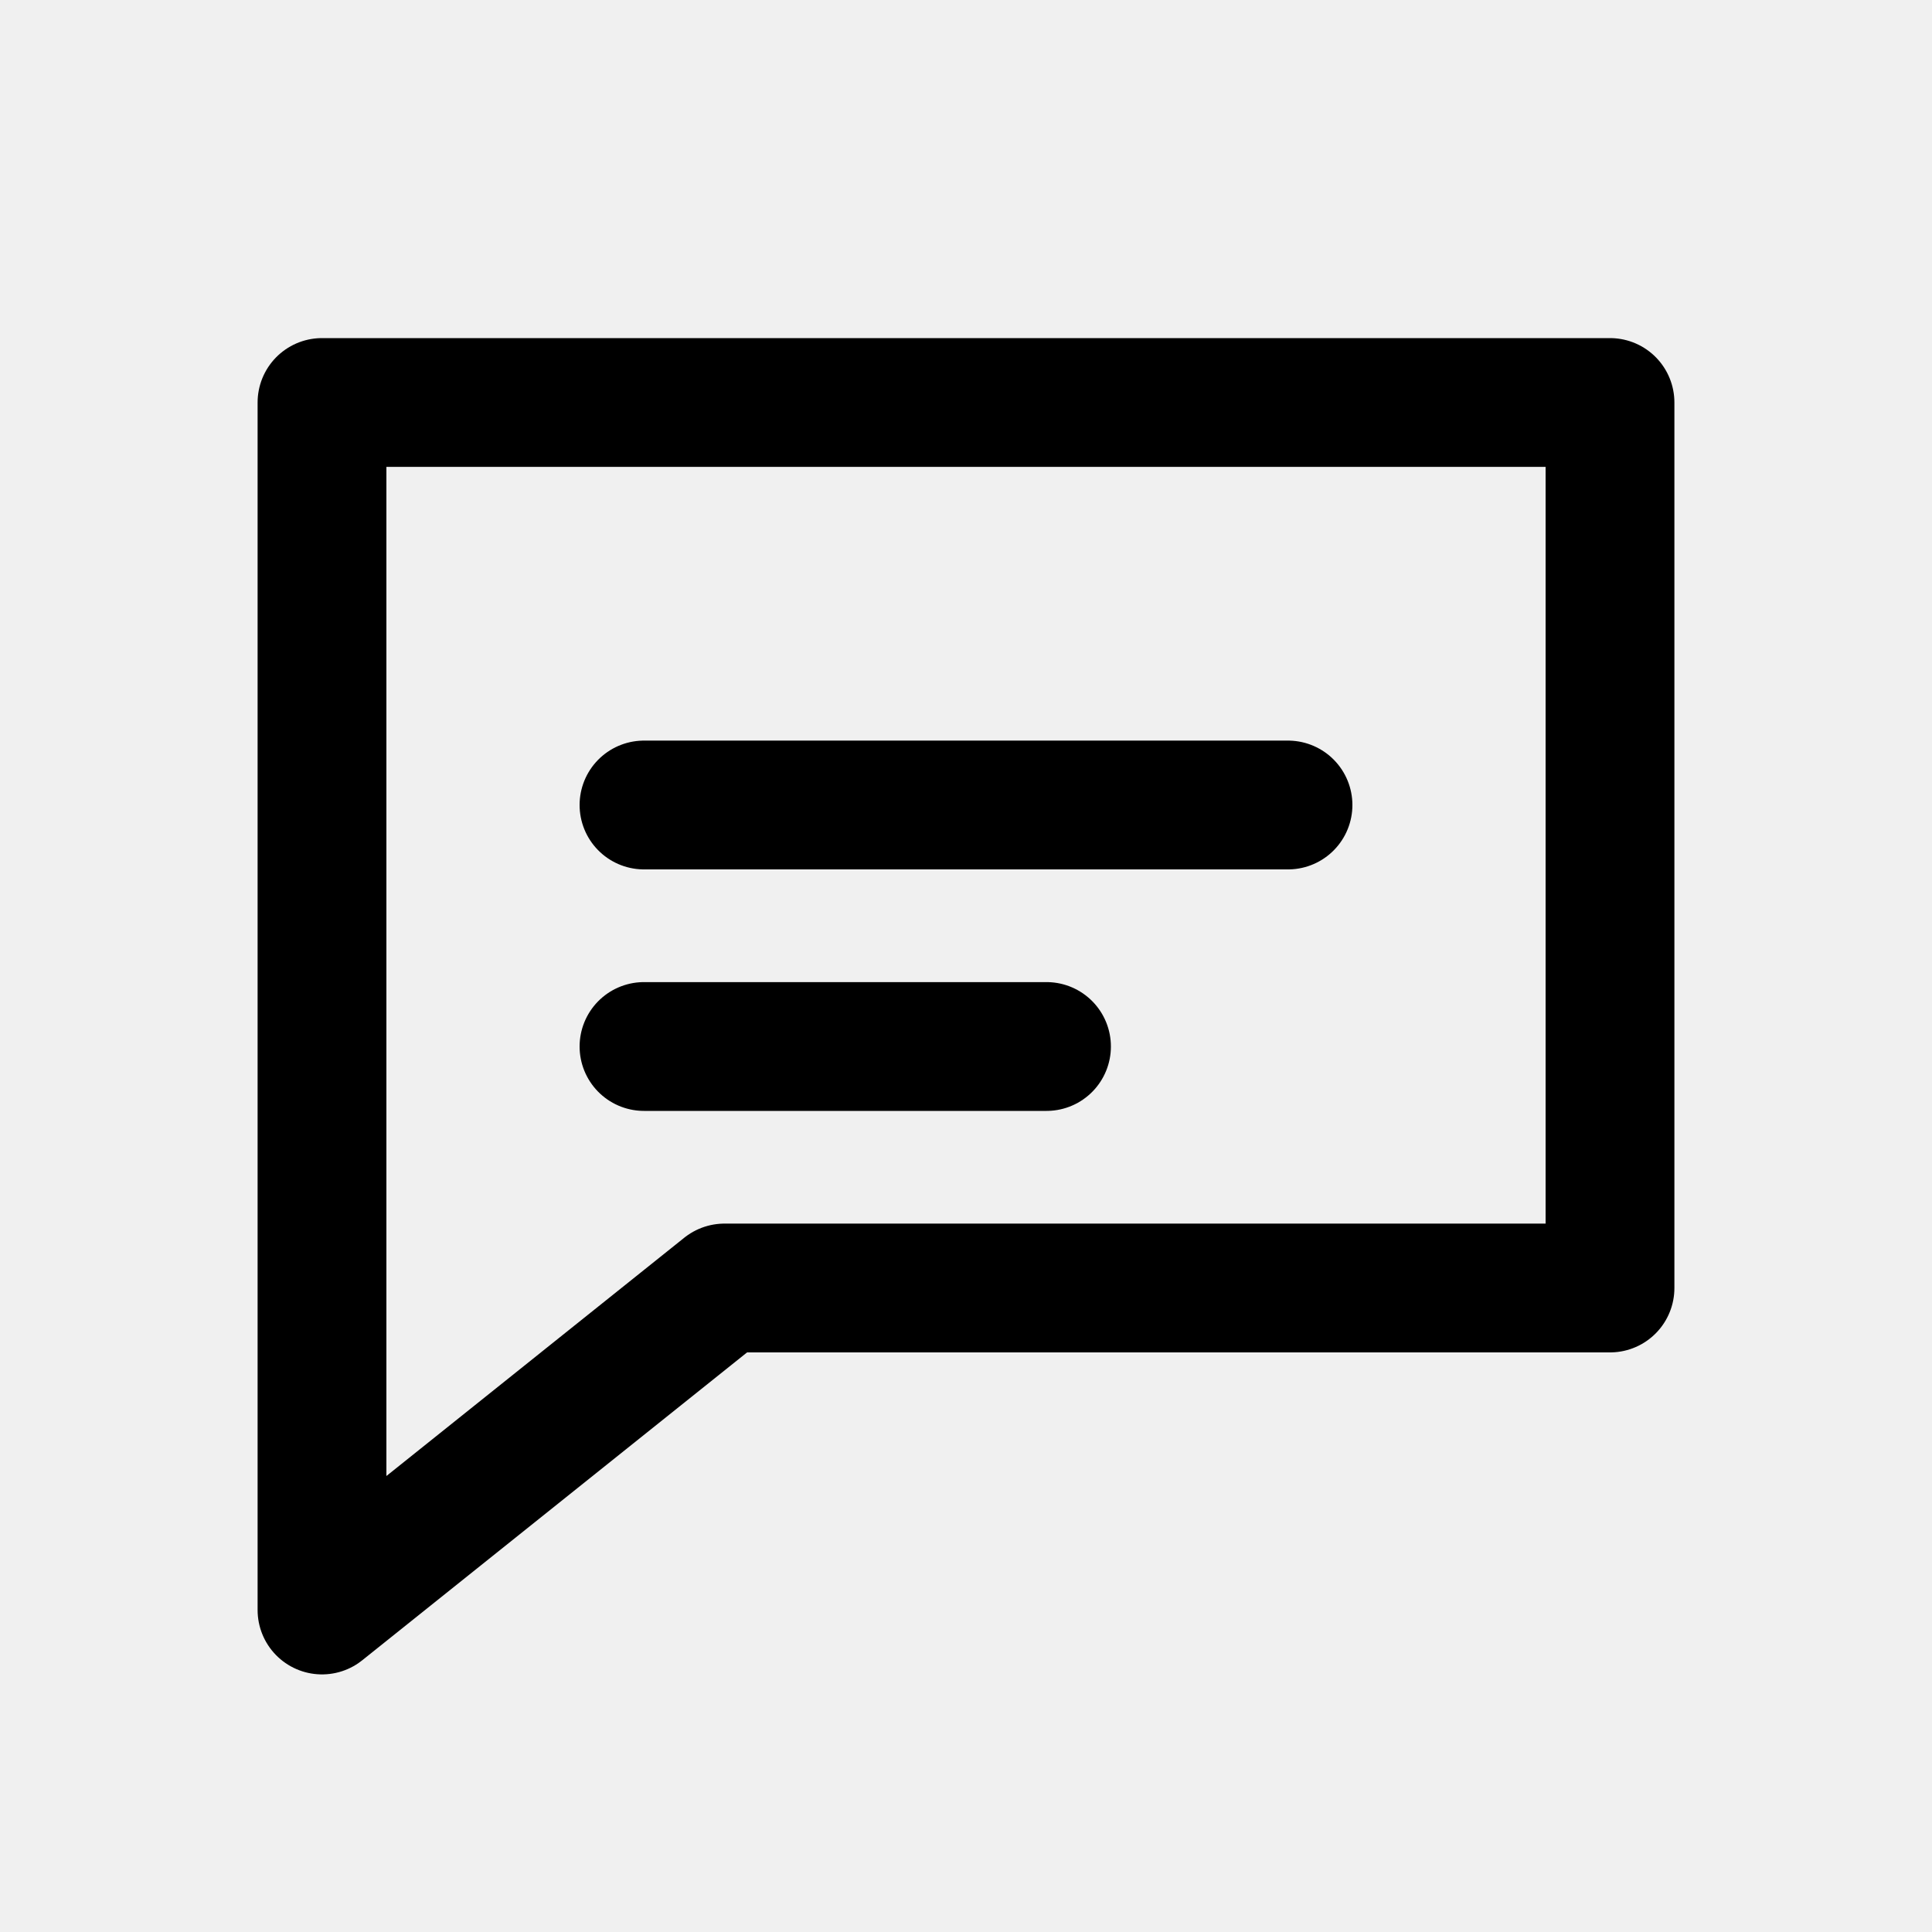
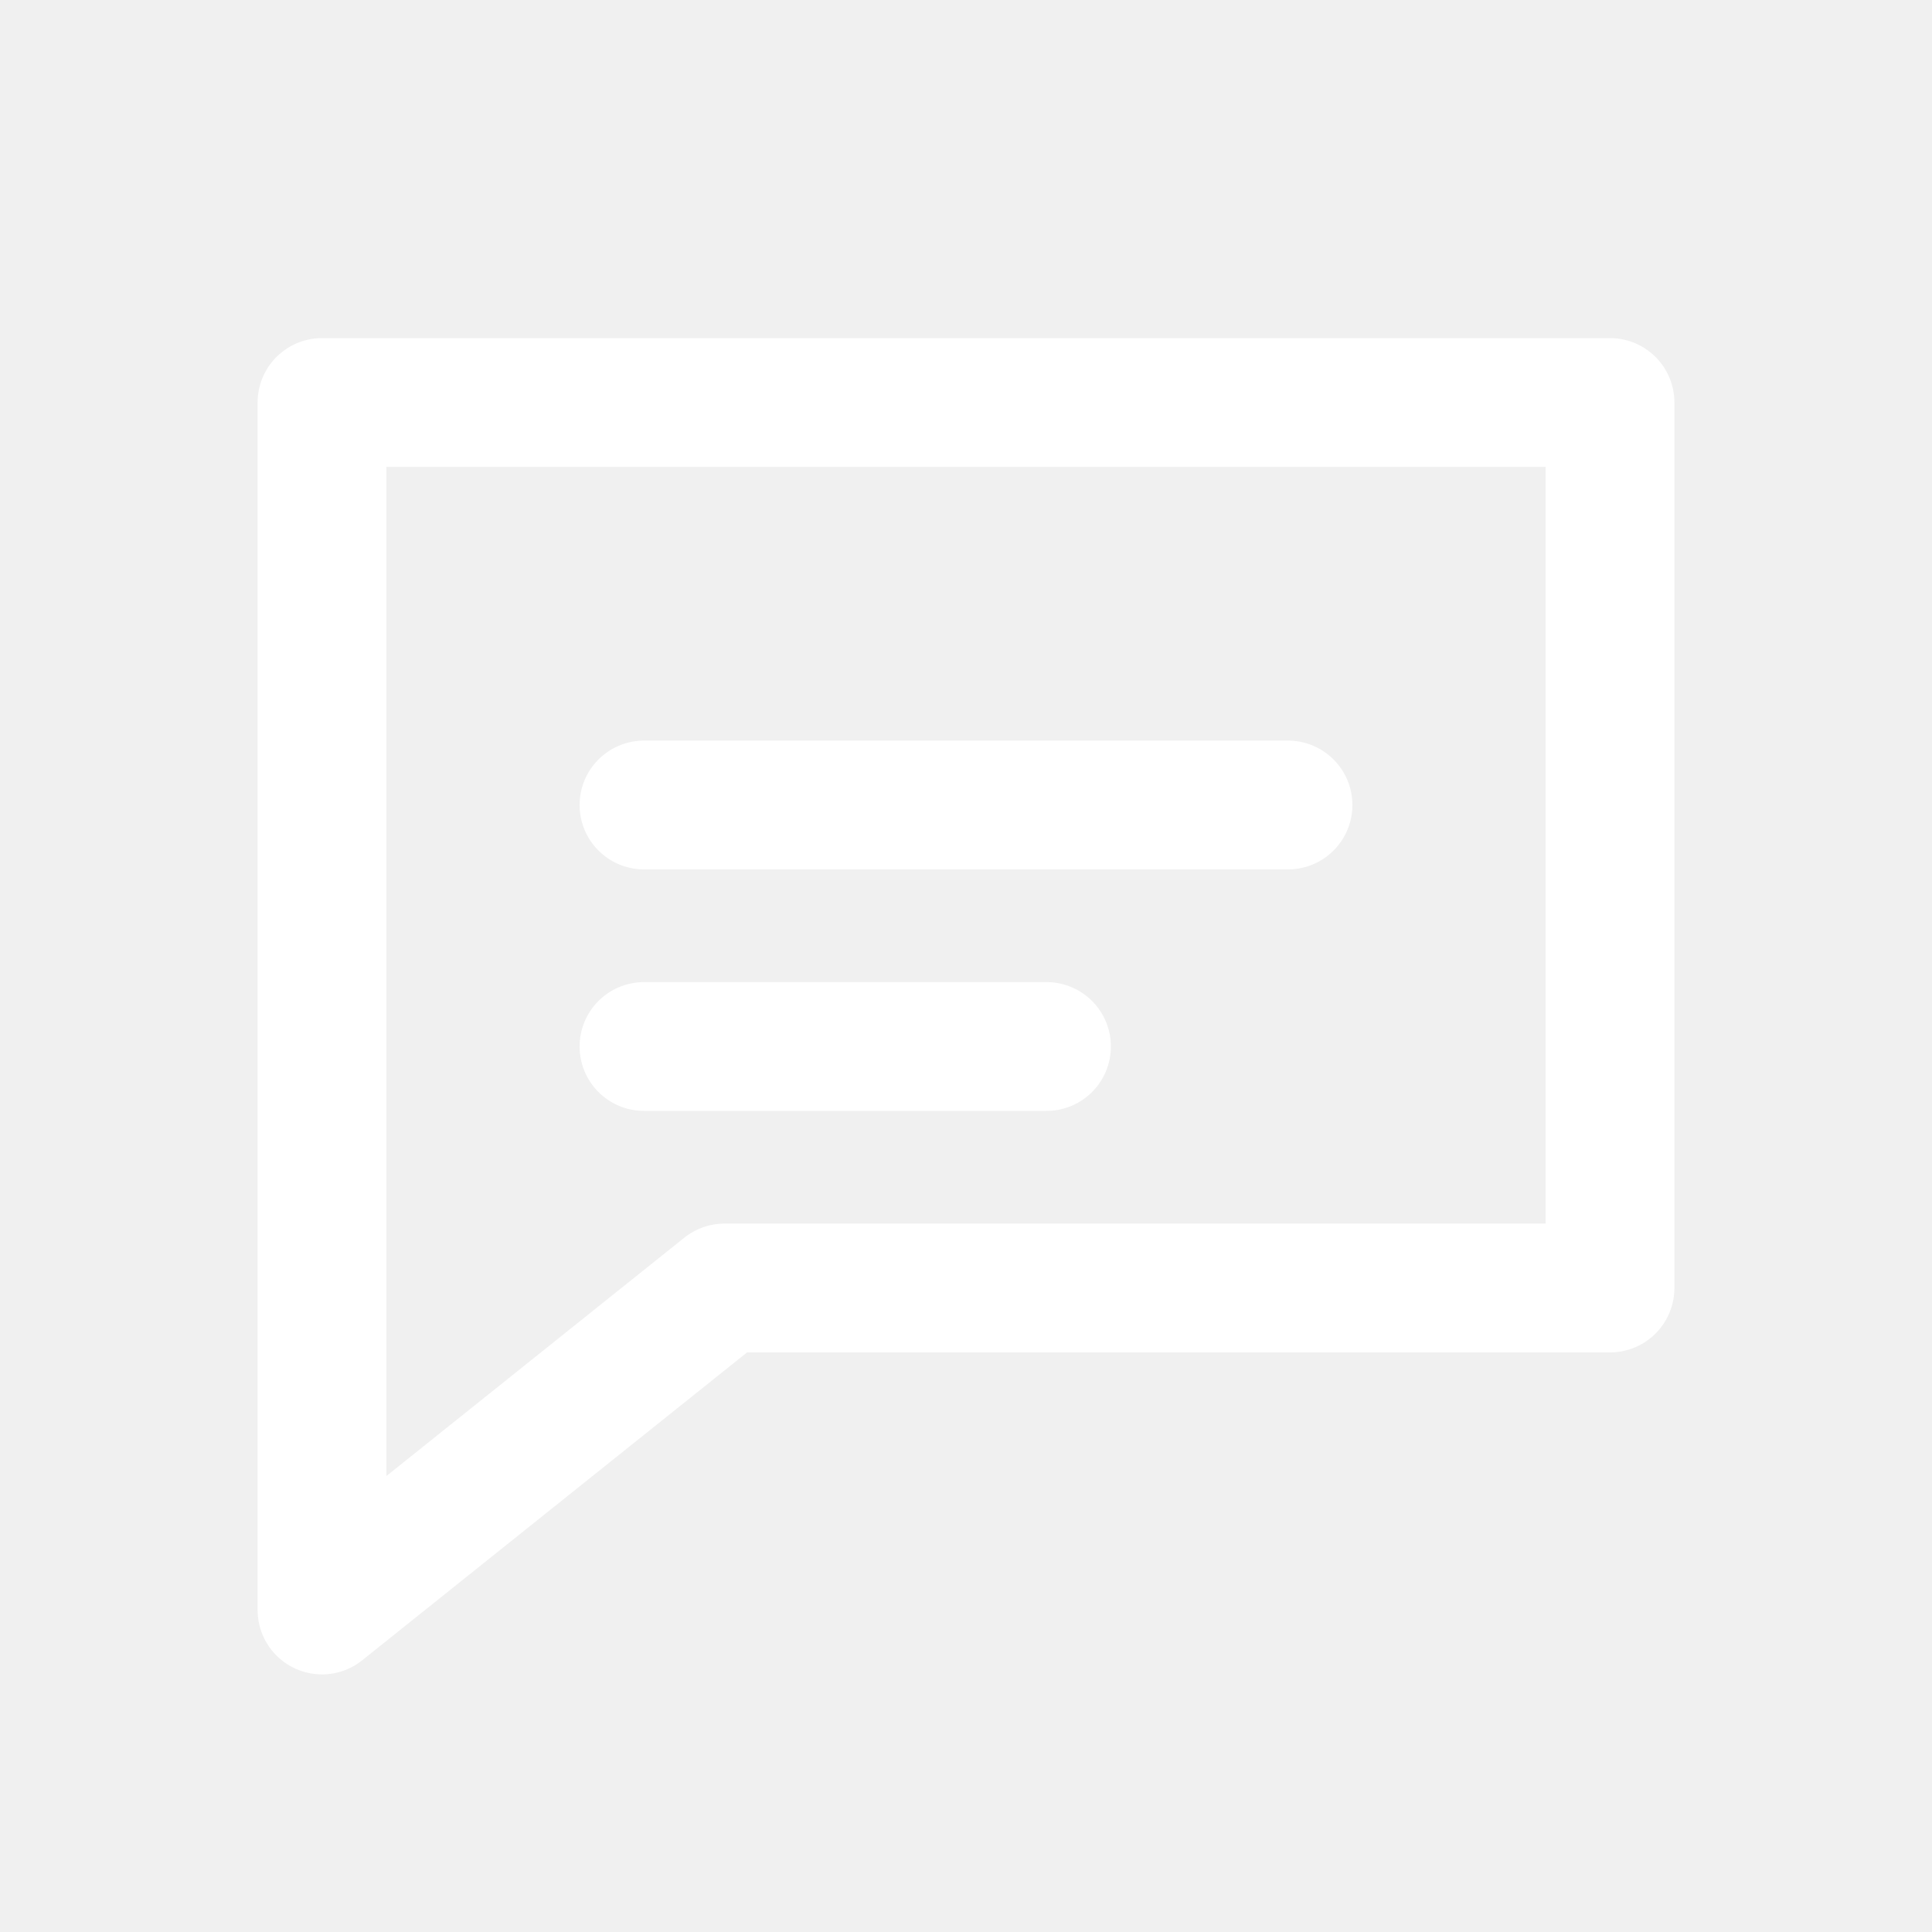
- <svg xmlns="http://www.w3.org/2000/svg" viewBox="0 0 24 24" fill="none" stroke="currentColor" stroke-width="1.6" stroke-linecap="round" stroke-linejoin="round">
+ <svg xmlns="http://www.w3.org/2000/svg" viewBox="0 0 24 24" fill="none" stroke="#ffffff" stroke-width="1.6" stroke-linecap="round" stroke-linejoin="round">
  <path d="M4 5h16v11H9l-5 4v-4H4z" />
  <path d="M8 10h8M8 13h5" />
</svg>
